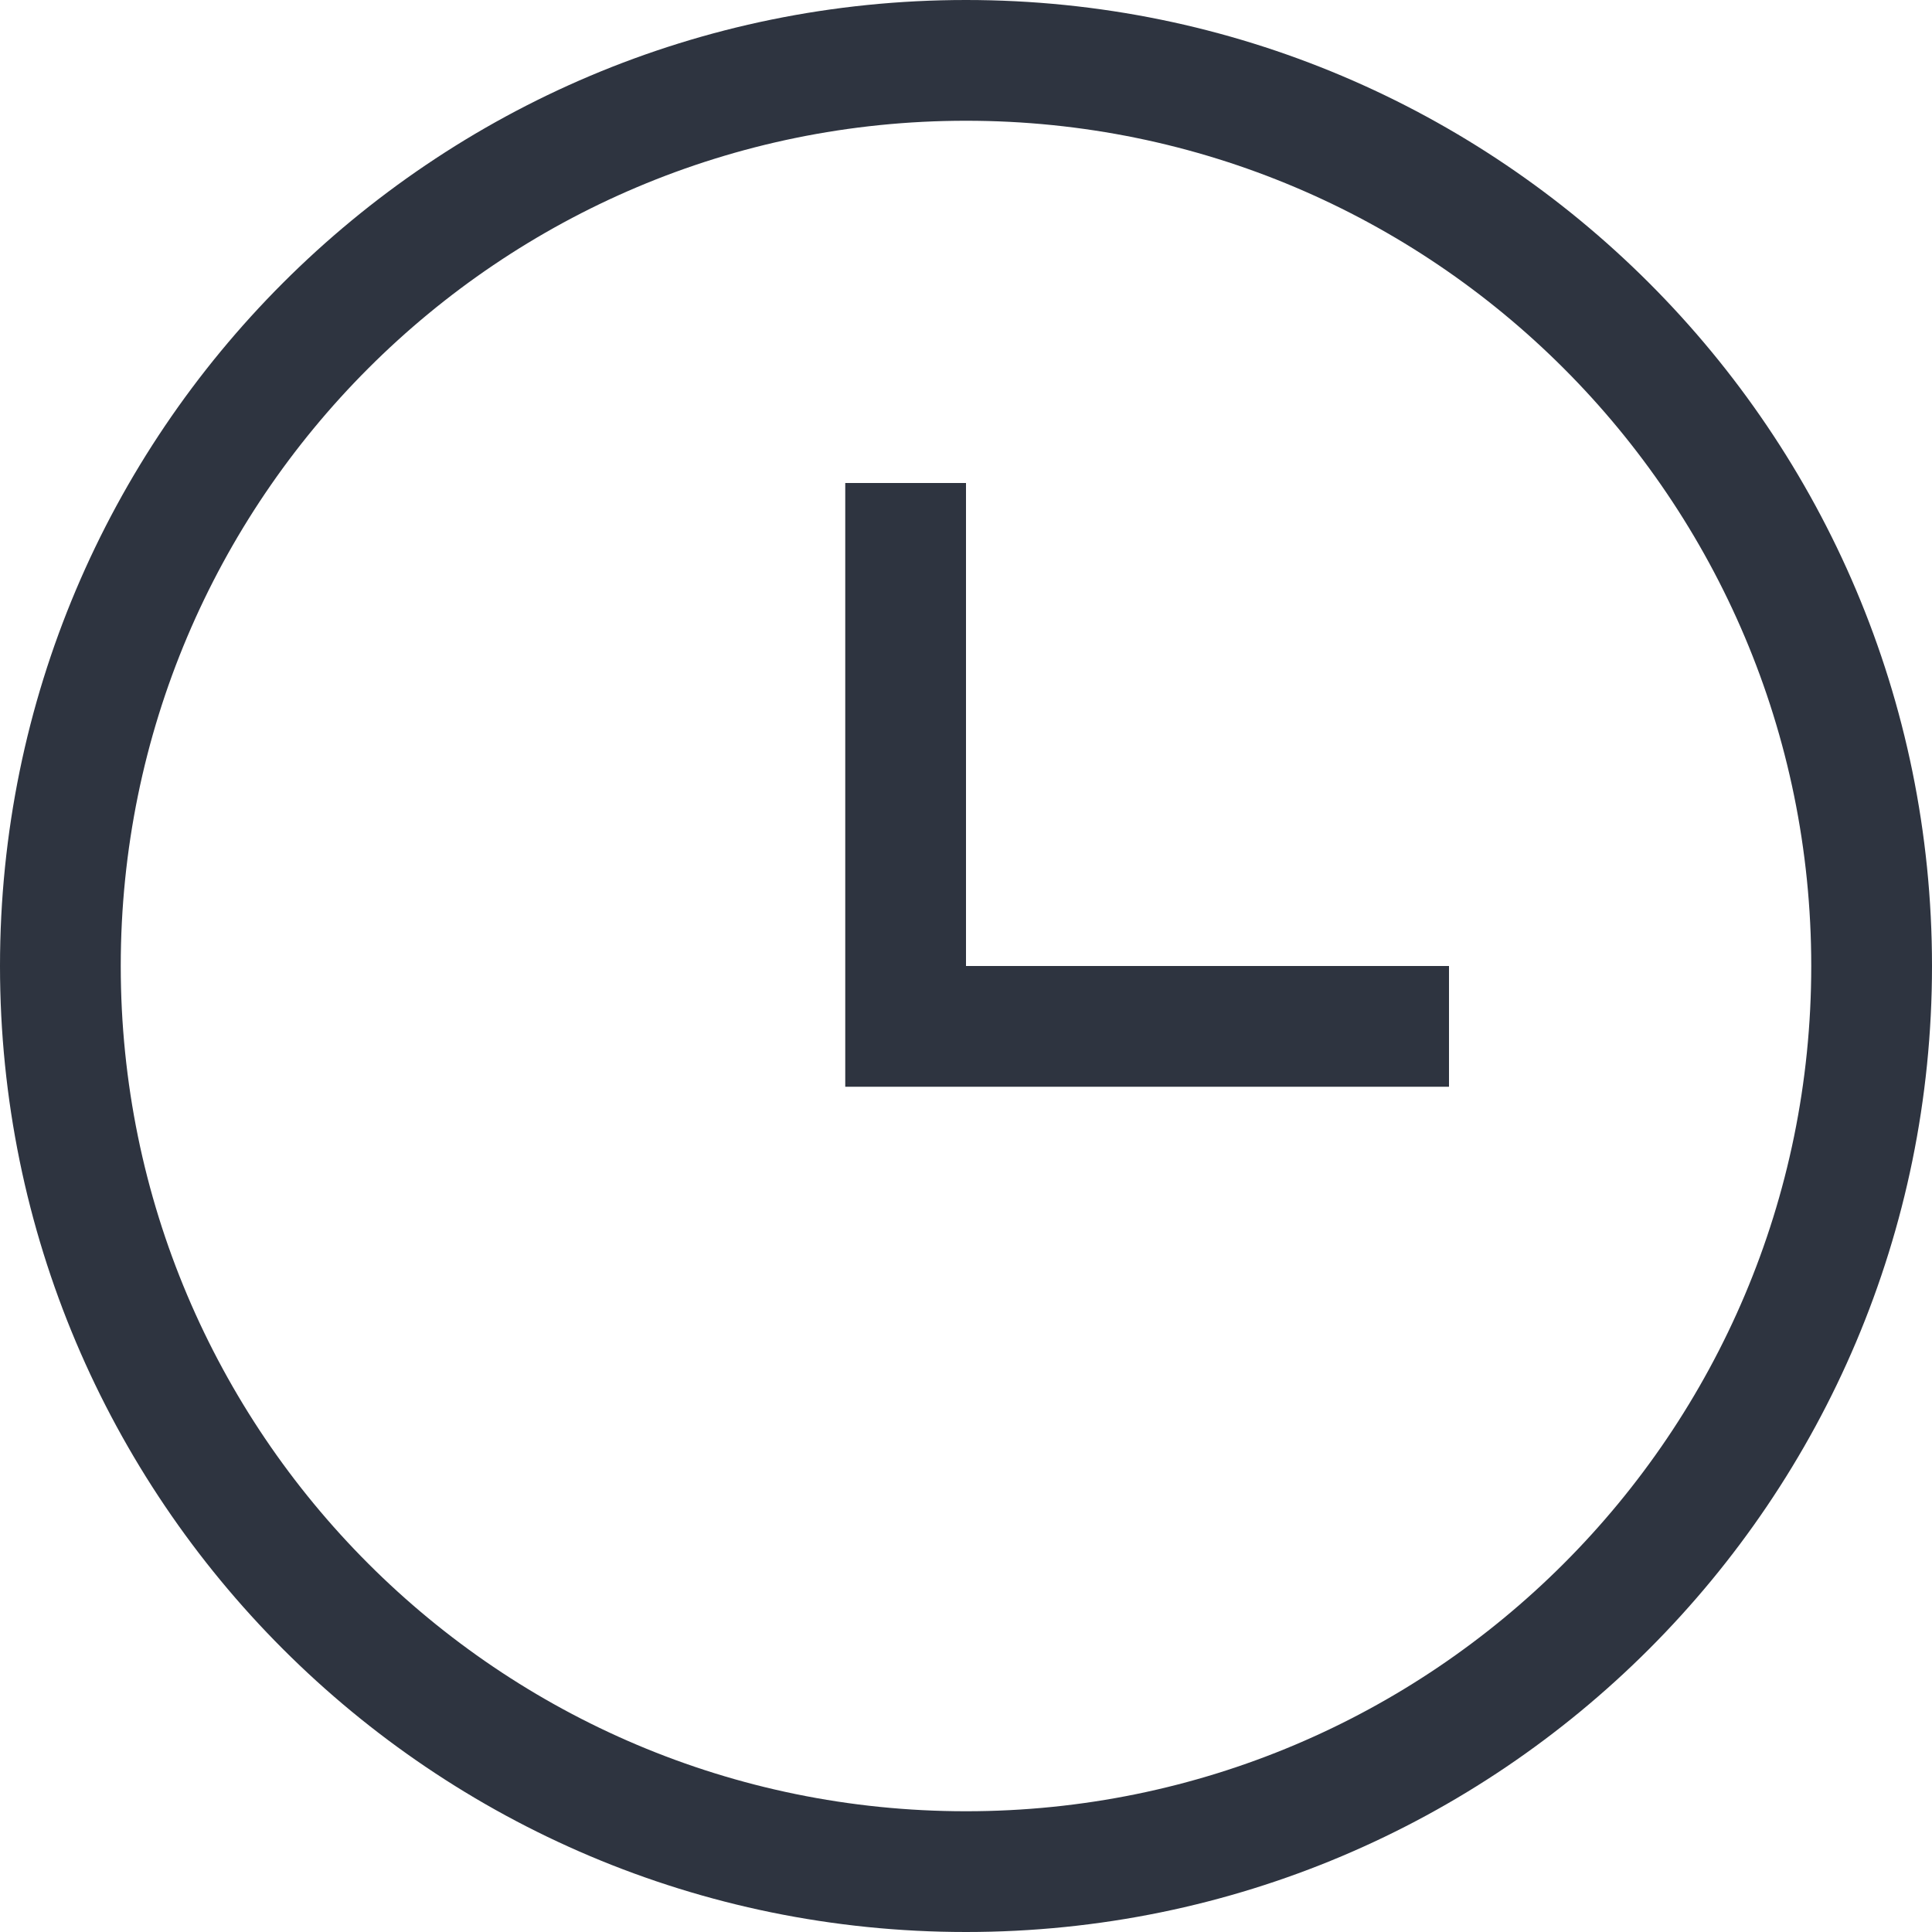
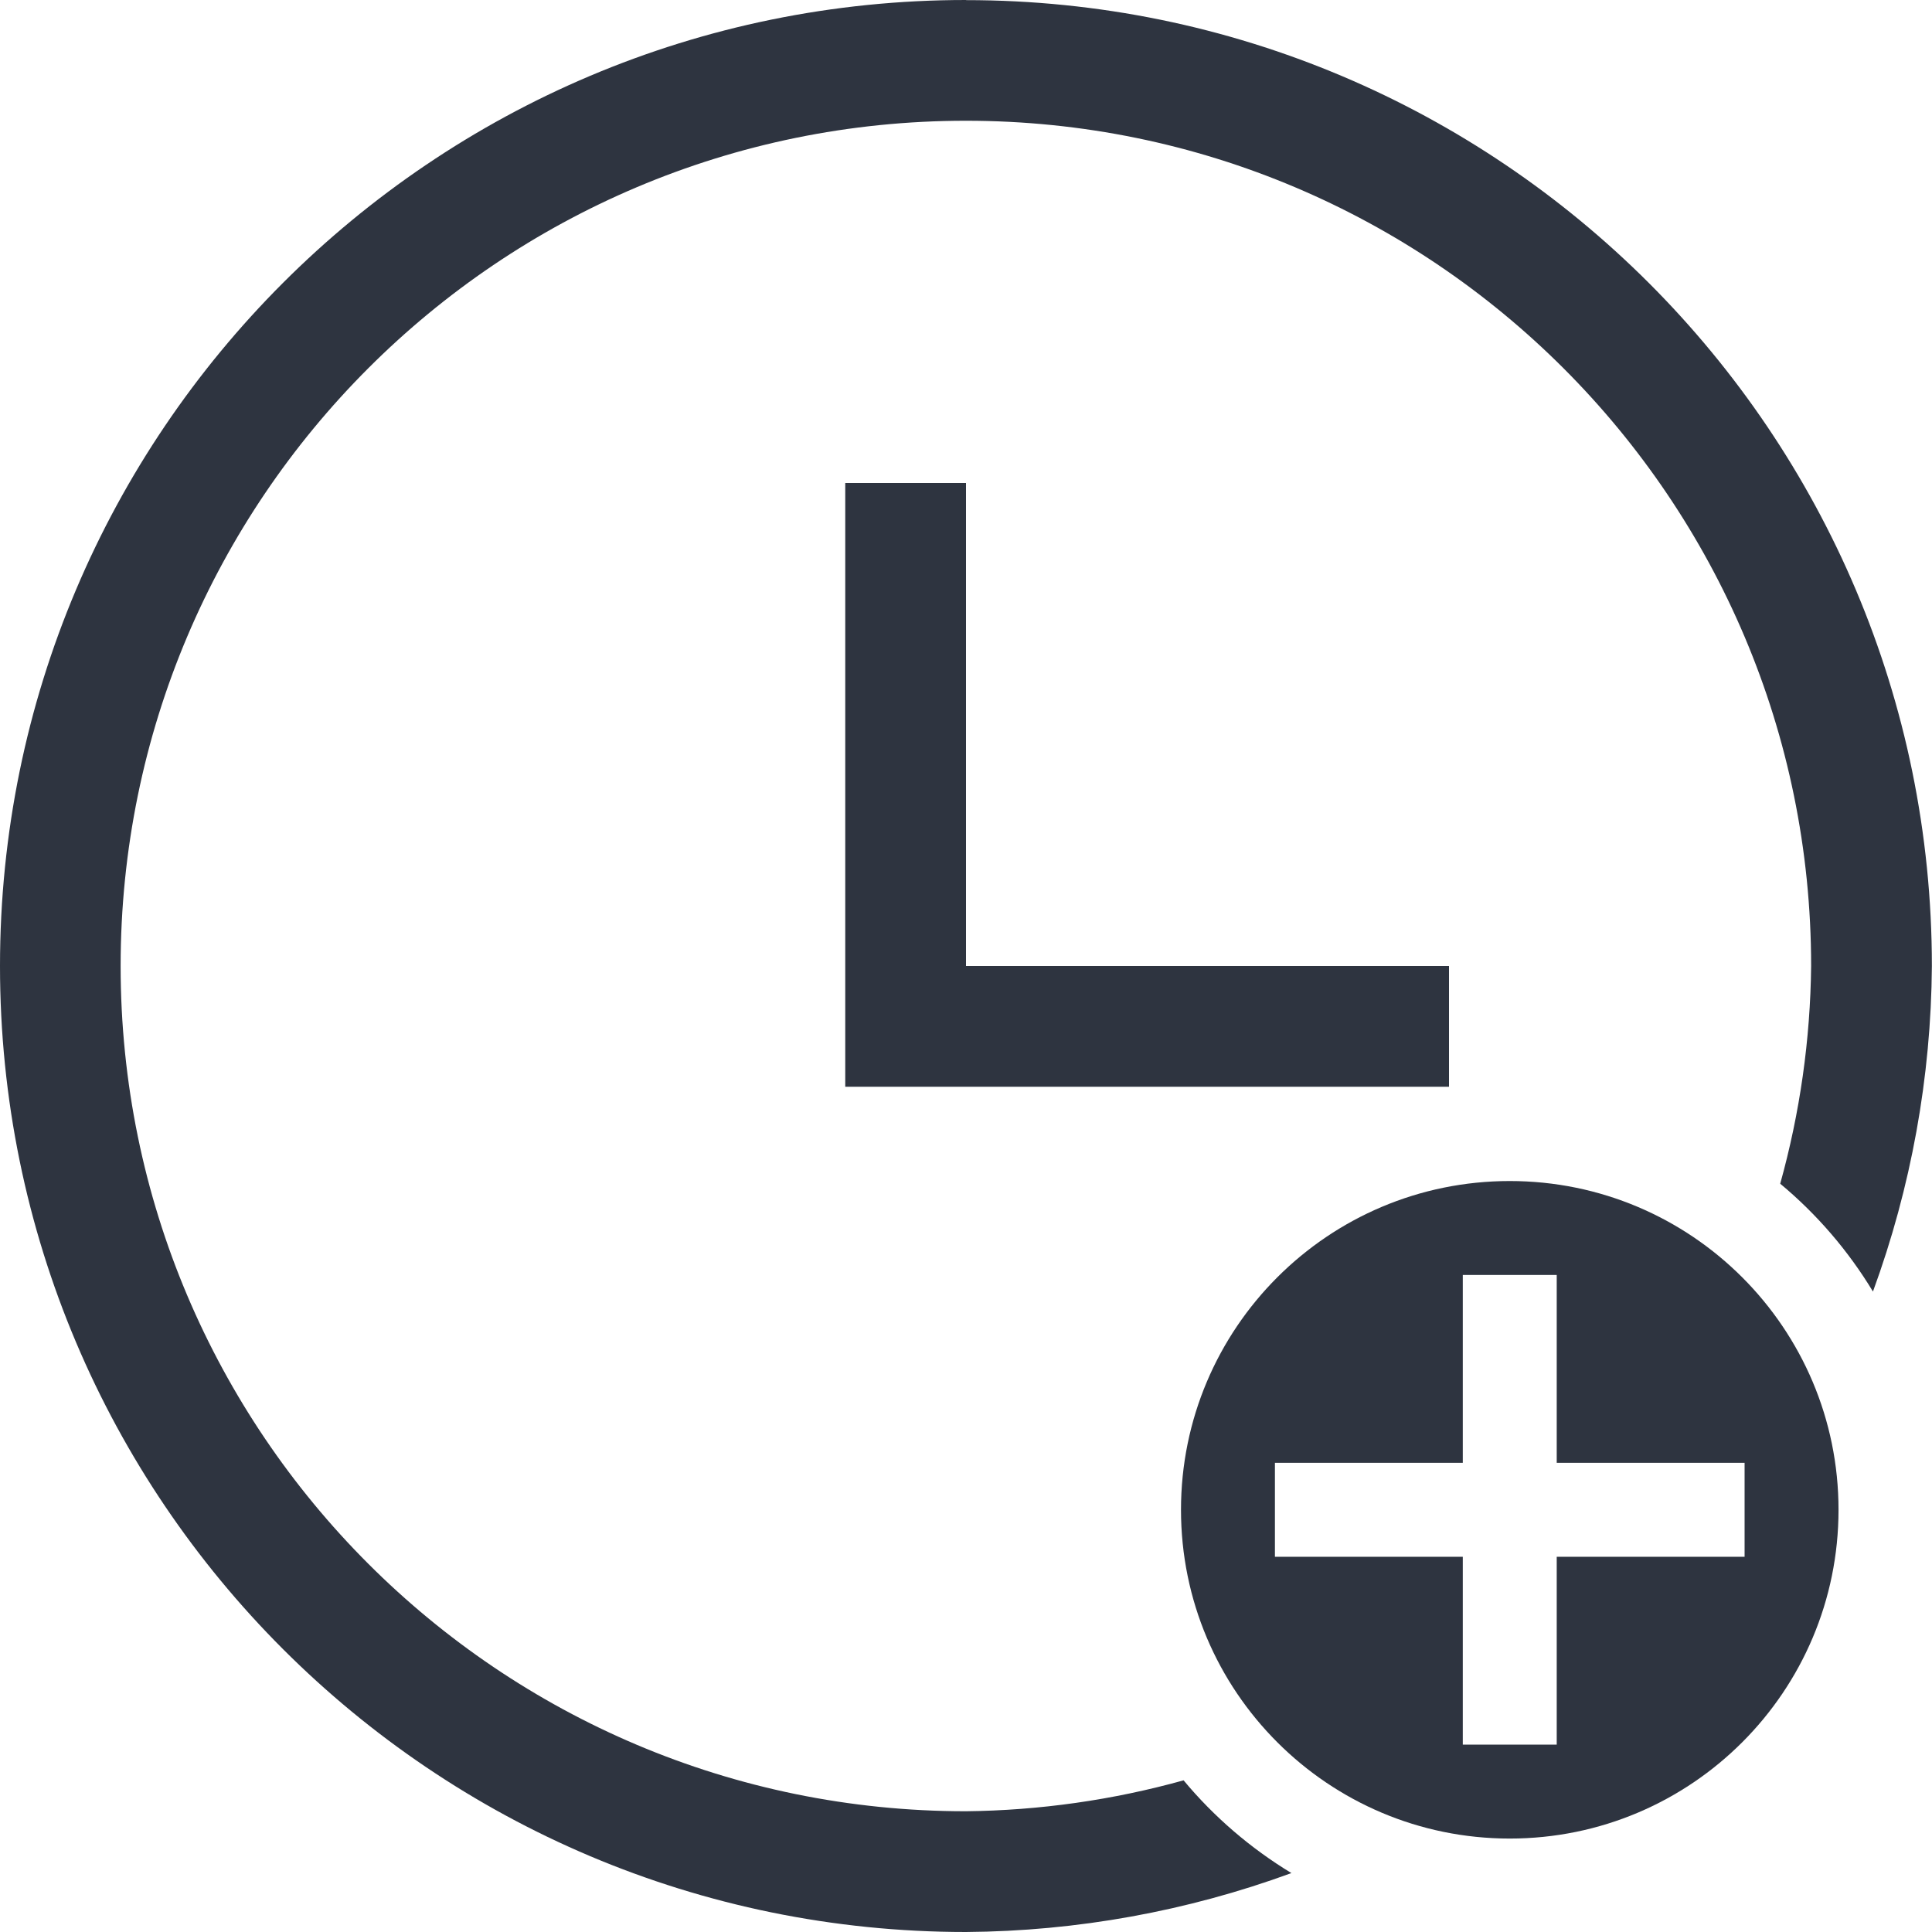
<svg xmlns="http://www.w3.org/2000/svg" version="1.1" viewBox="0 0 16 16">
  <defs>
    <style id="current-color-scheme" type="text/css">.ColorScheme-Text {
        color:#2e3440;
      }</style>
  </defs>
  <path class="ColorScheme-Text" d="m7 4v5h5v-1h-4v-4z" fill="currentColor" />
-   <path d="m8 0a8 8 0 0 0-8 8 8 8 0 0 0 8 8 8 8 0 0 0 8-8 8 8 0 0 0-8-8zm0 1a7 7 0 0 1 7 7 7 7 0 0 1-7 7 7 7 0 0 1-7-7 7 7 0 0 1 7-7z" style="fill:currentColor" class="ColorScheme-Text" />
+   <path class="ColorScheme-Text" d="m8 0a8 8 0 0 0-8 8 8 8 0 0 0 8 8 8 8 0 0 0 2.695-0.488c-0.338-0.205-0.641-0.465-0.893-0.768a7 7 0 0 1-1.803 0.256 7 7 0 0 1-7-7 7 7 0 0 1 7-7 7 7 0 0 1 7 7 7 7 0 0 1-0.256 1.803c0.303 0.252 0.563 0.554 0.768 0.893a8 8 0 0 0 0.488-2.695 8 8 0 0 0-8-8z" fill="currentColor" />
+   <path transform="matrix(.77791 0 0 .77791 2.7793 2.7796)" d="m12.5 9c-1.933 0-3.5 1.567-3.5 3.5s1.567 3.5 3.5 3.5 3.5-1.567 3.5-3.5-1.567-3.5-3.5-3.5zm-0.5 1h1v2h2v1h-2v2h-1v-2h-2v-1h2z" color="#2e3440" fill="#2e3440" />
</svg>
